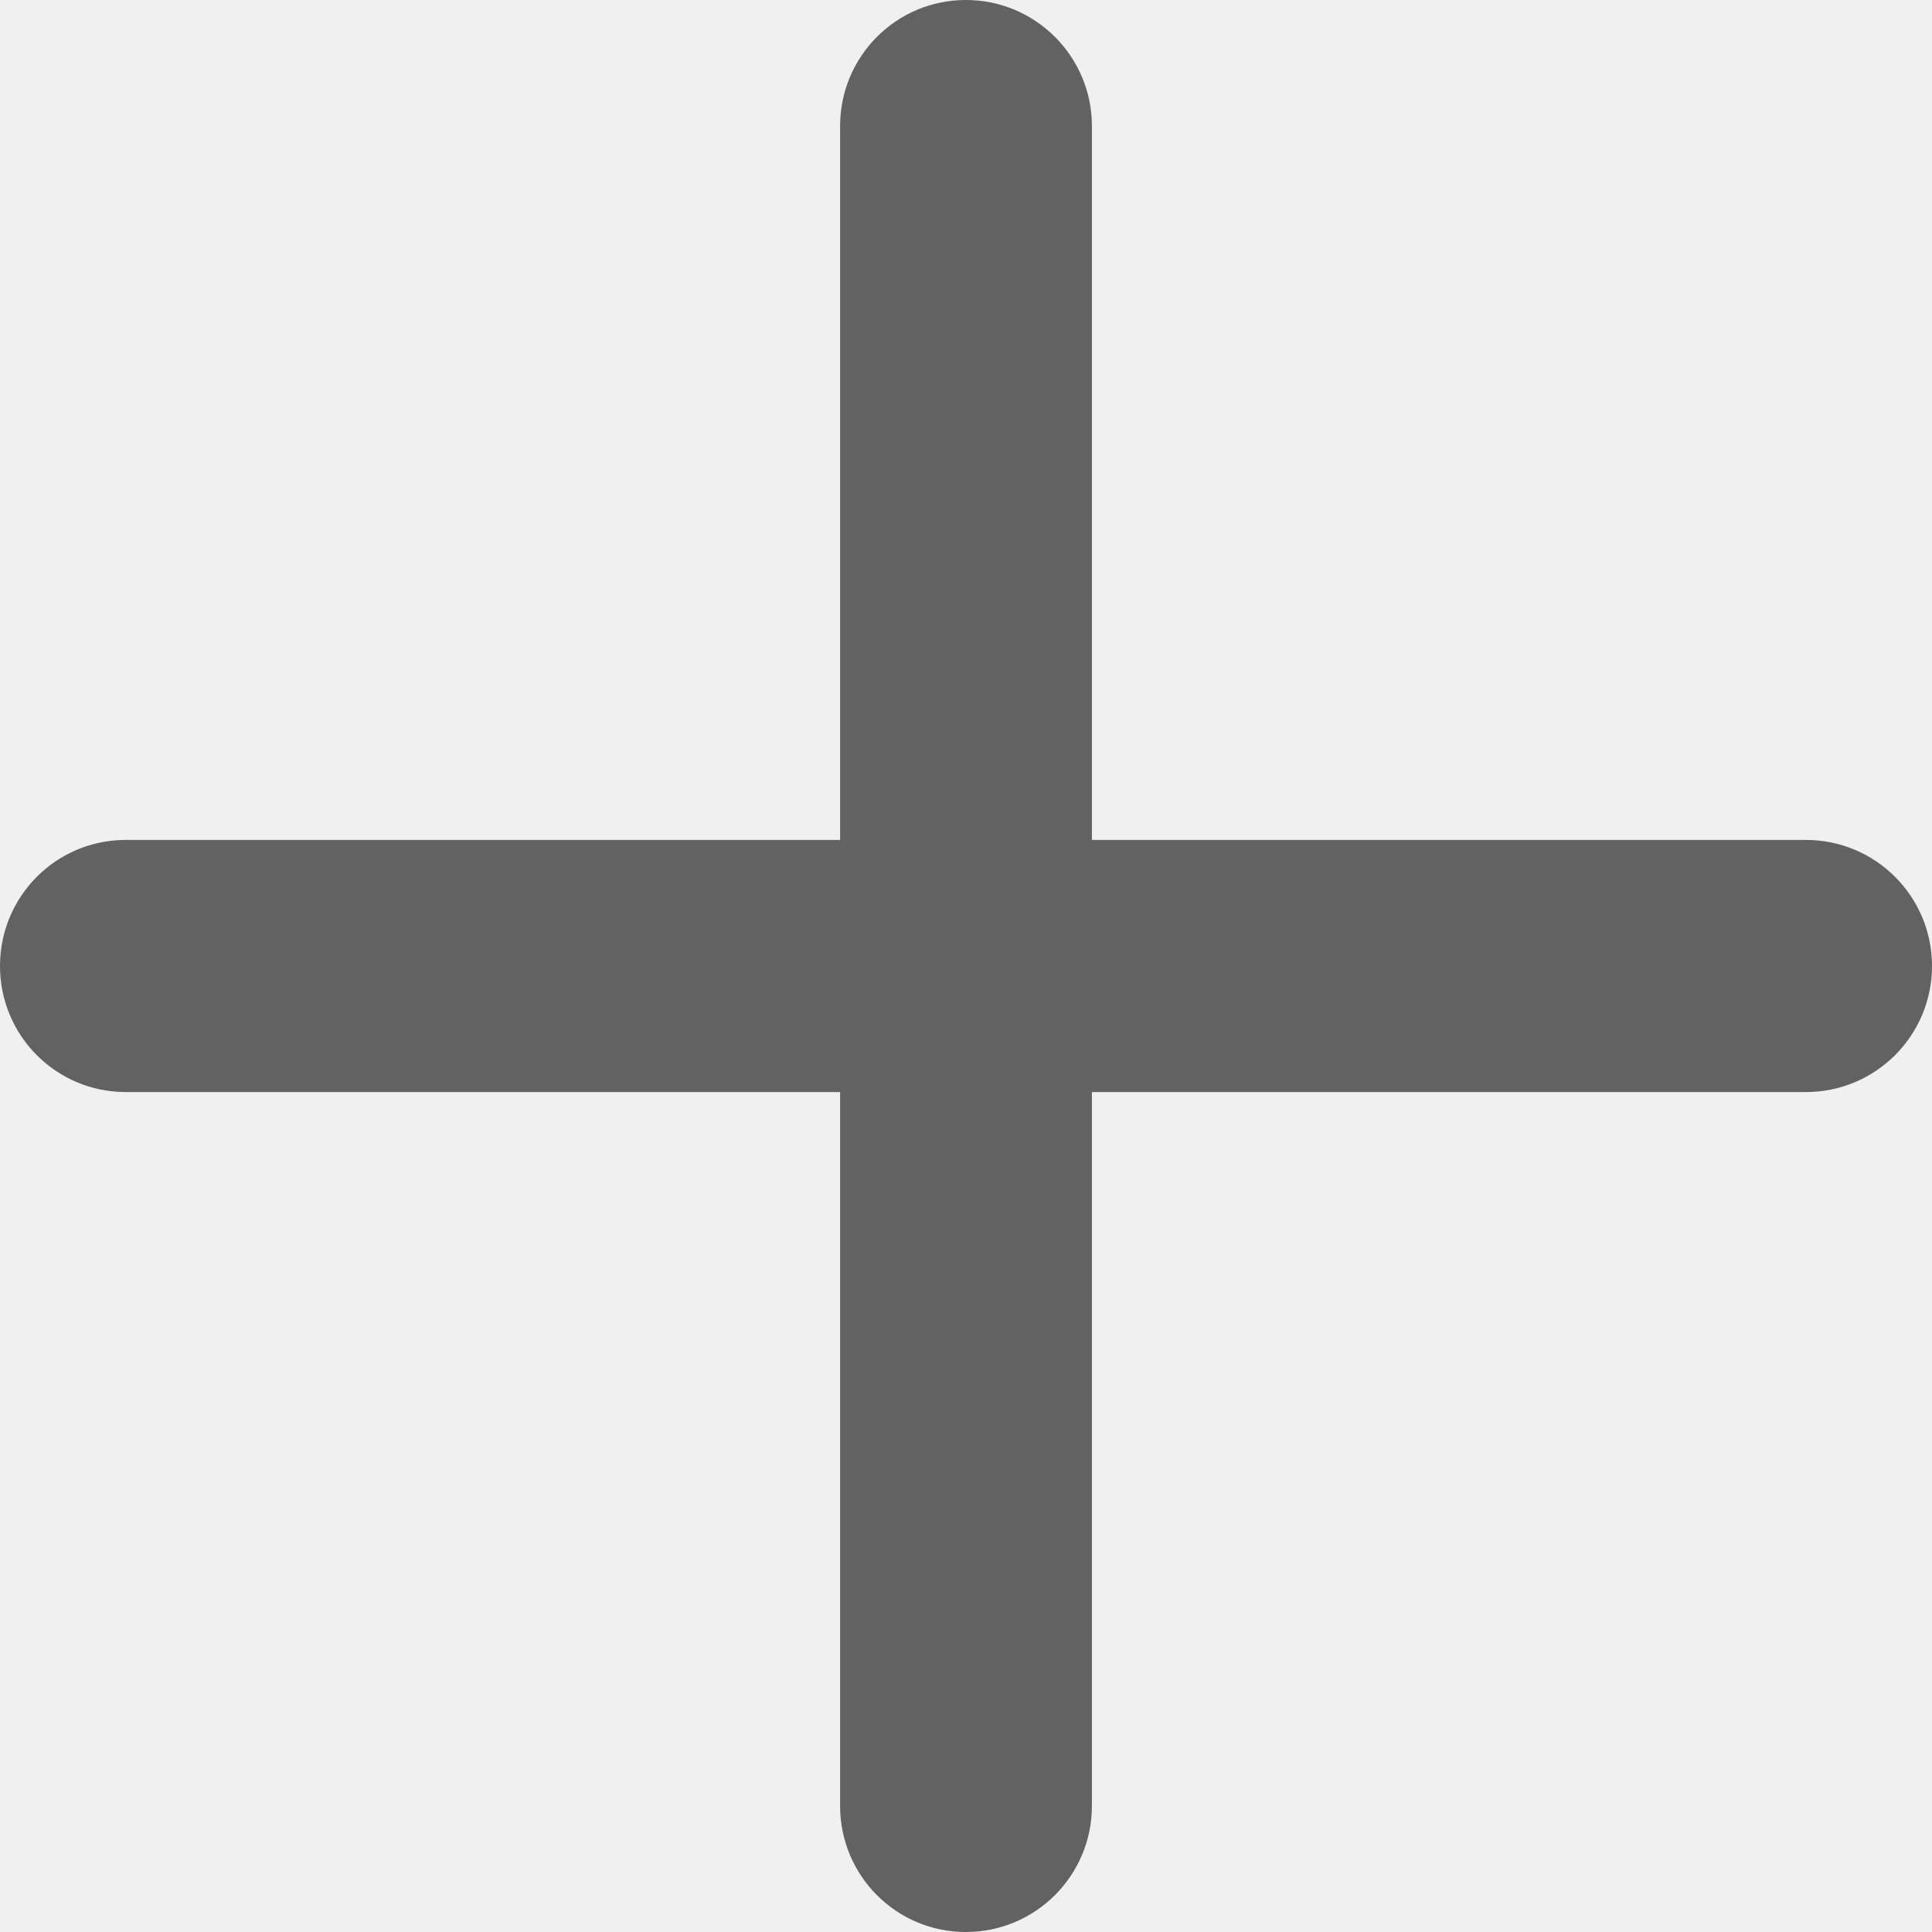
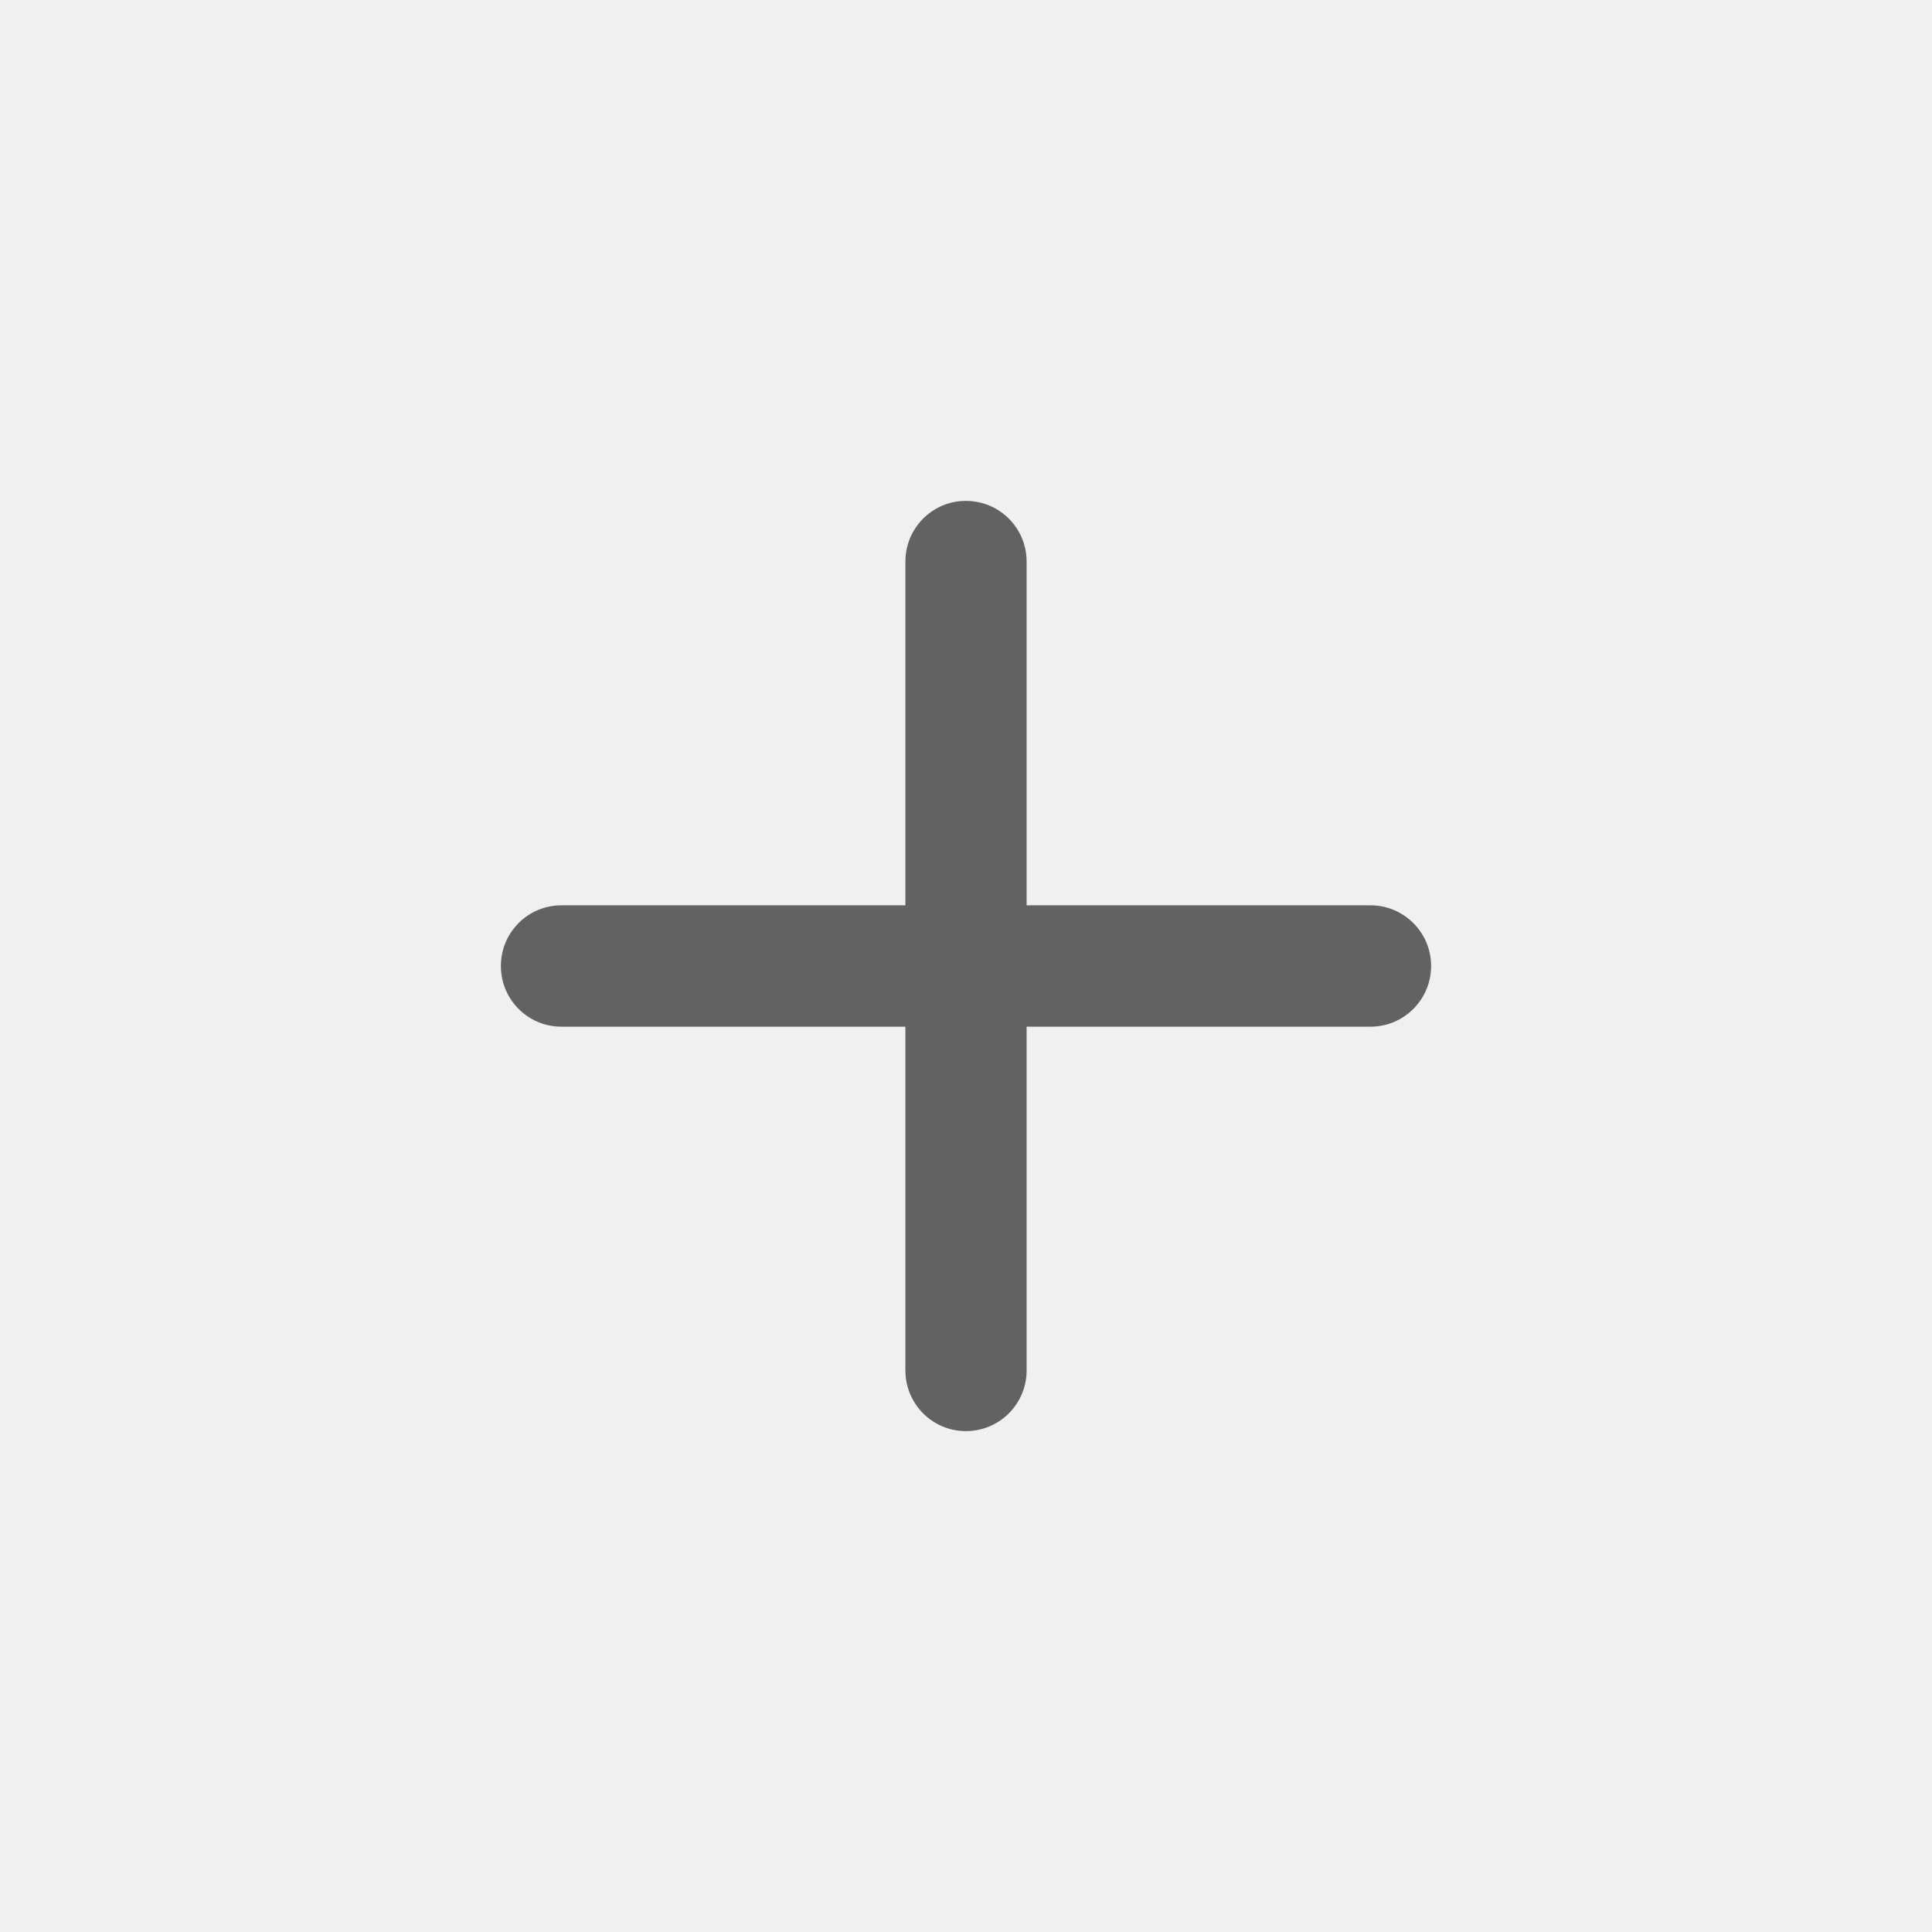
- <svg xmlns="http://www.w3.org/2000/svg" width="12" height="12" viewBox="0 0 12 12" fill="none">
-   <path fill-rule="evenodd" clip-rule="evenodd" d="M12 6C12 6.432 11.65 6.783 11.217 6.783H6.782V11.217C6.782 11.649 6.432 12 5.999 12C5.566 12 5.218 11.649 5.218 11.217V6.783H0.781C0.348 6.783 0 6.432 0 6C0 5.568 0.348 5.217 0.781 5.217H5.218V0.783C5.218 0.351 5.566 0 5.999 0C6.432 0 6.782 0.351 6.782 0.783V5.217H11.217C11.65 5.217 12 5.568 12 6Z" fill="#626262" />
+ <svg xmlns="http://www.w3.org/2000/svg" width="27" height="27" viewBox="0 0 27 27" fill="none">
+   <g clip-path="url(#clip0_2064_84)">
+     <path fill-rule="evenodd" clip-rule="evenodd" d="M20 13.5C20 13.968 19.621 14.348 19.152 14.348H14.347V19.152C14.347 19.62 13.969 20 13.499 20C13.03 20 12.653 19.62 12.653 19.152V14.348H7.846C7.377 14.348 7 13.968 7 13.5C7 13.032 7.377 12.652 7.846 12.652H12.653V7.848C12.653 7.38 13.03 7 13.499 7C13.969 7 14.347 7.38 14.347 7.848V12.652H19.152C19.621 12.652 20 13.032 20 13.5Z" fill="#626262" />
+   </g>
+   <defs>
+     <clipPath id="clip0_2064_84">
+       <rect width="13" height="13" fill="white" transform="translate(7 7)" />
+     </clipPath>
+   </defs>
</svg>
